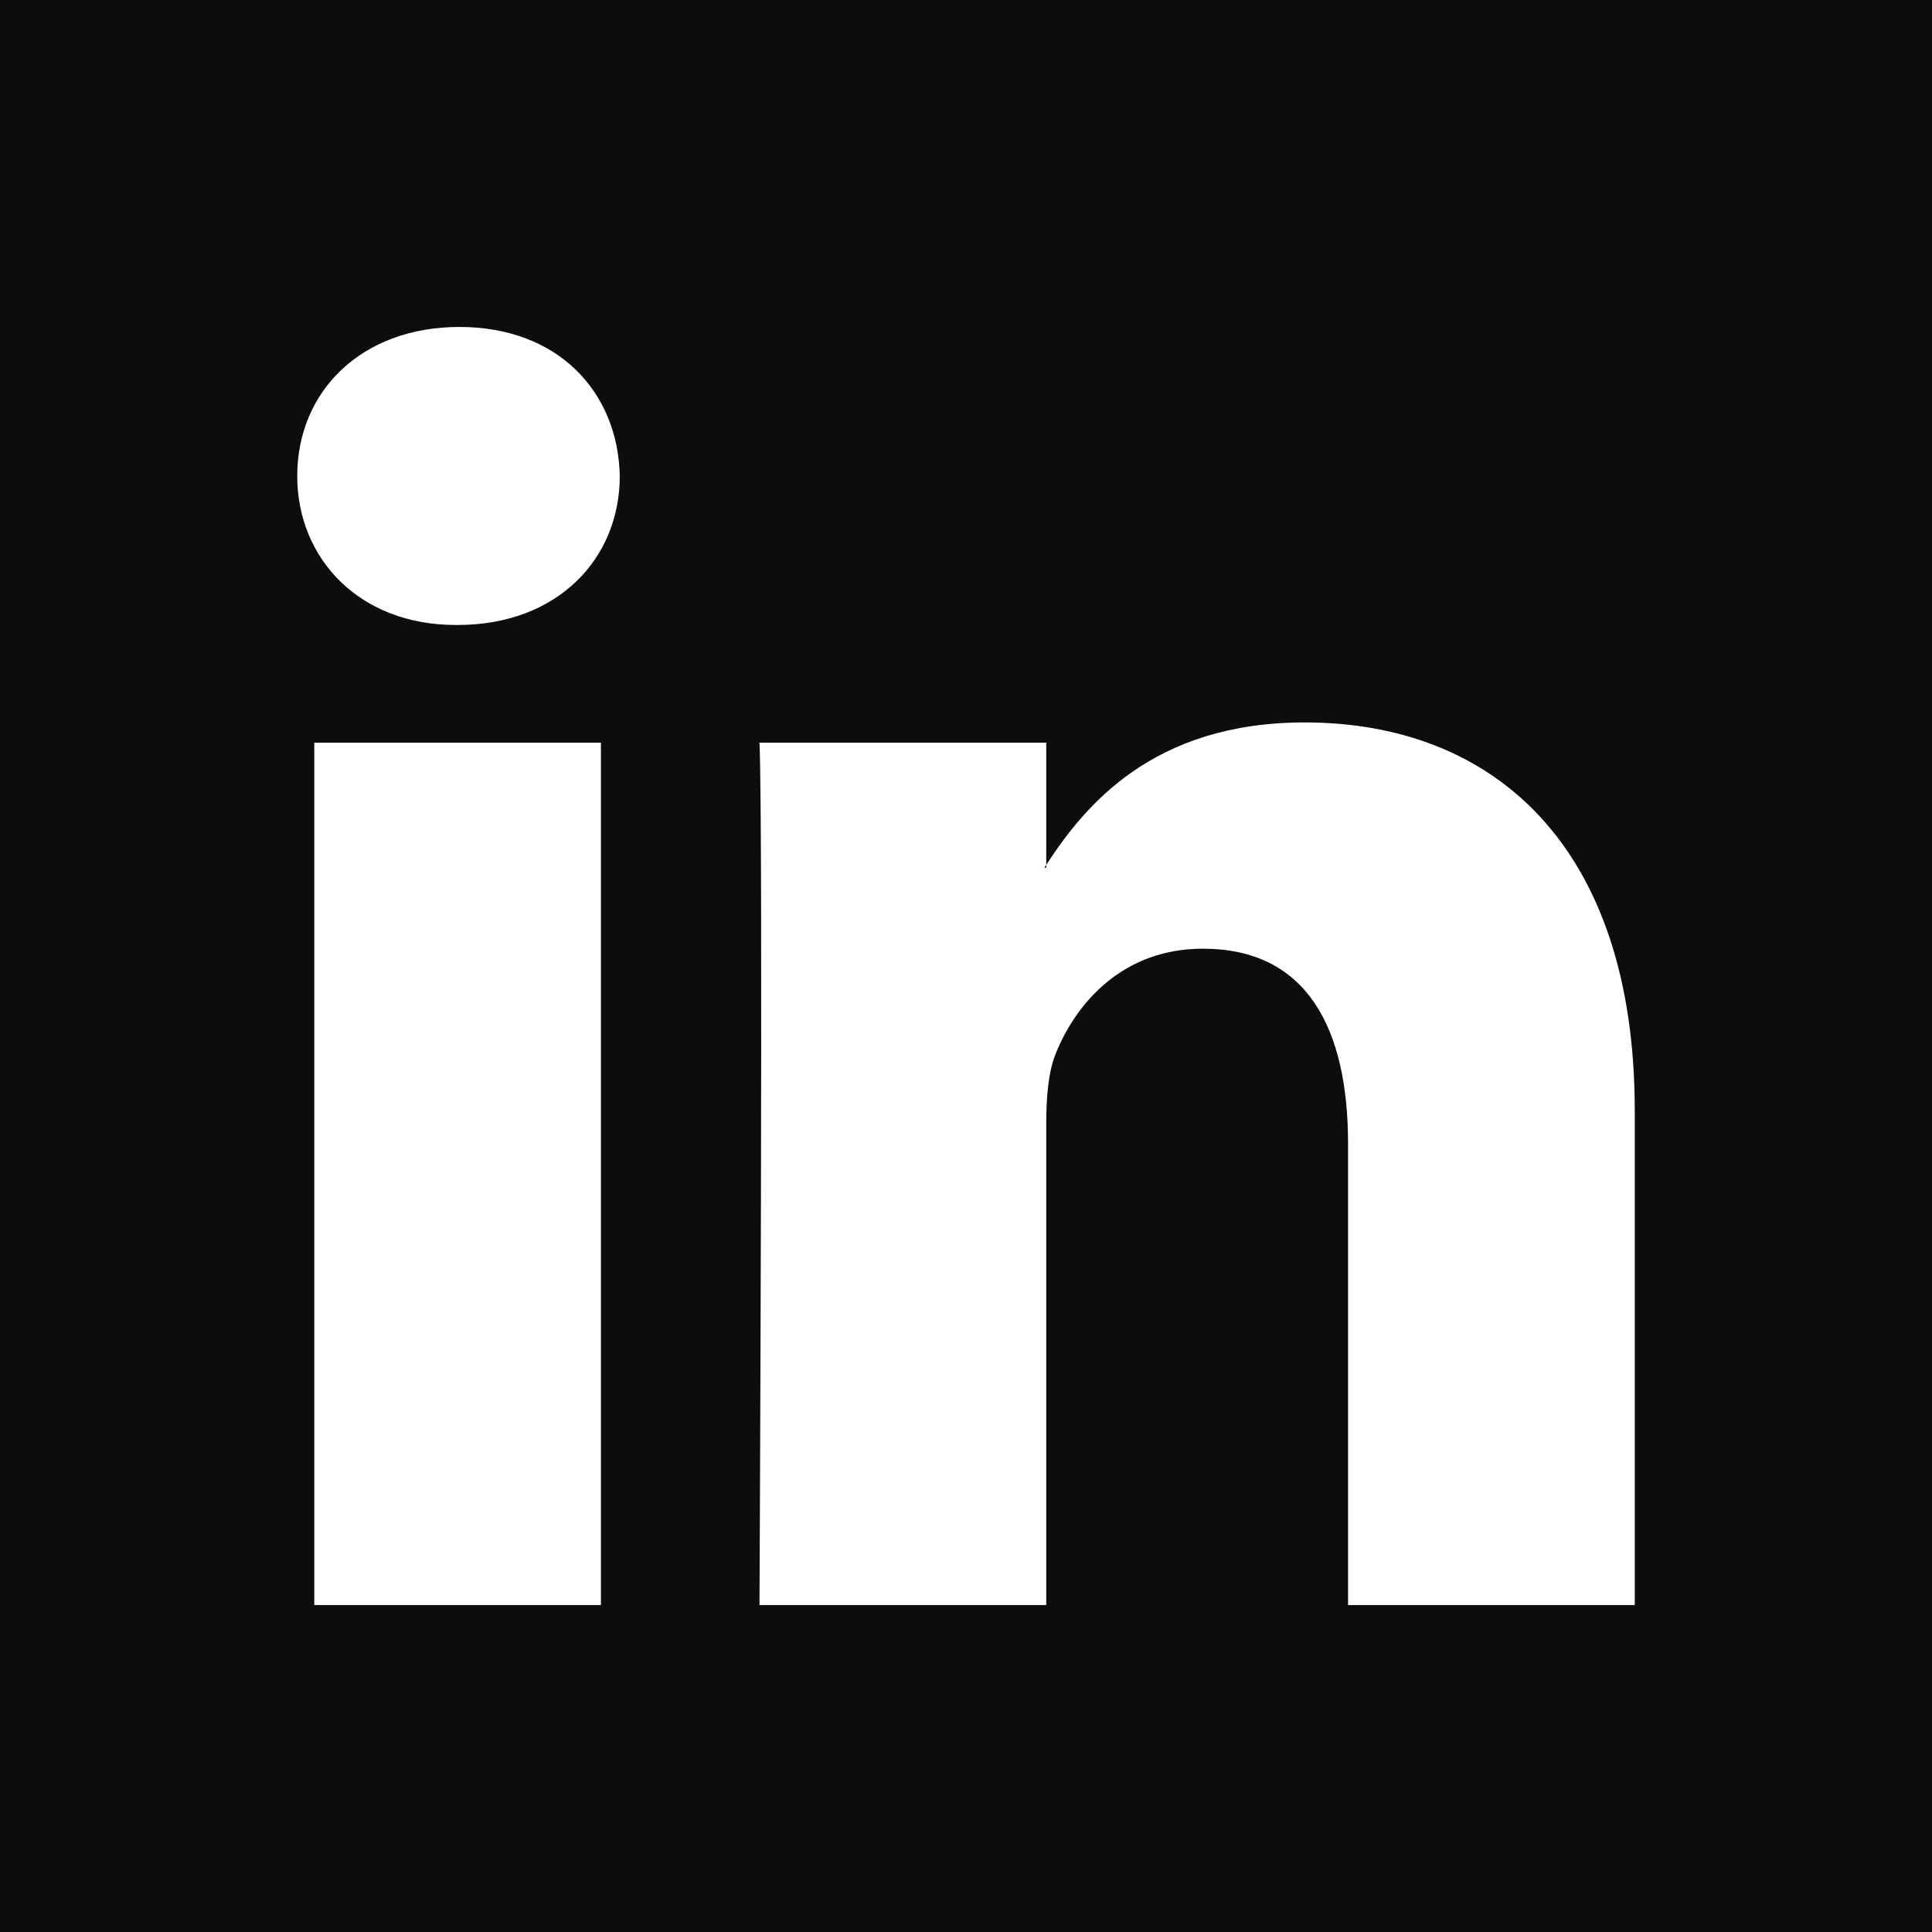
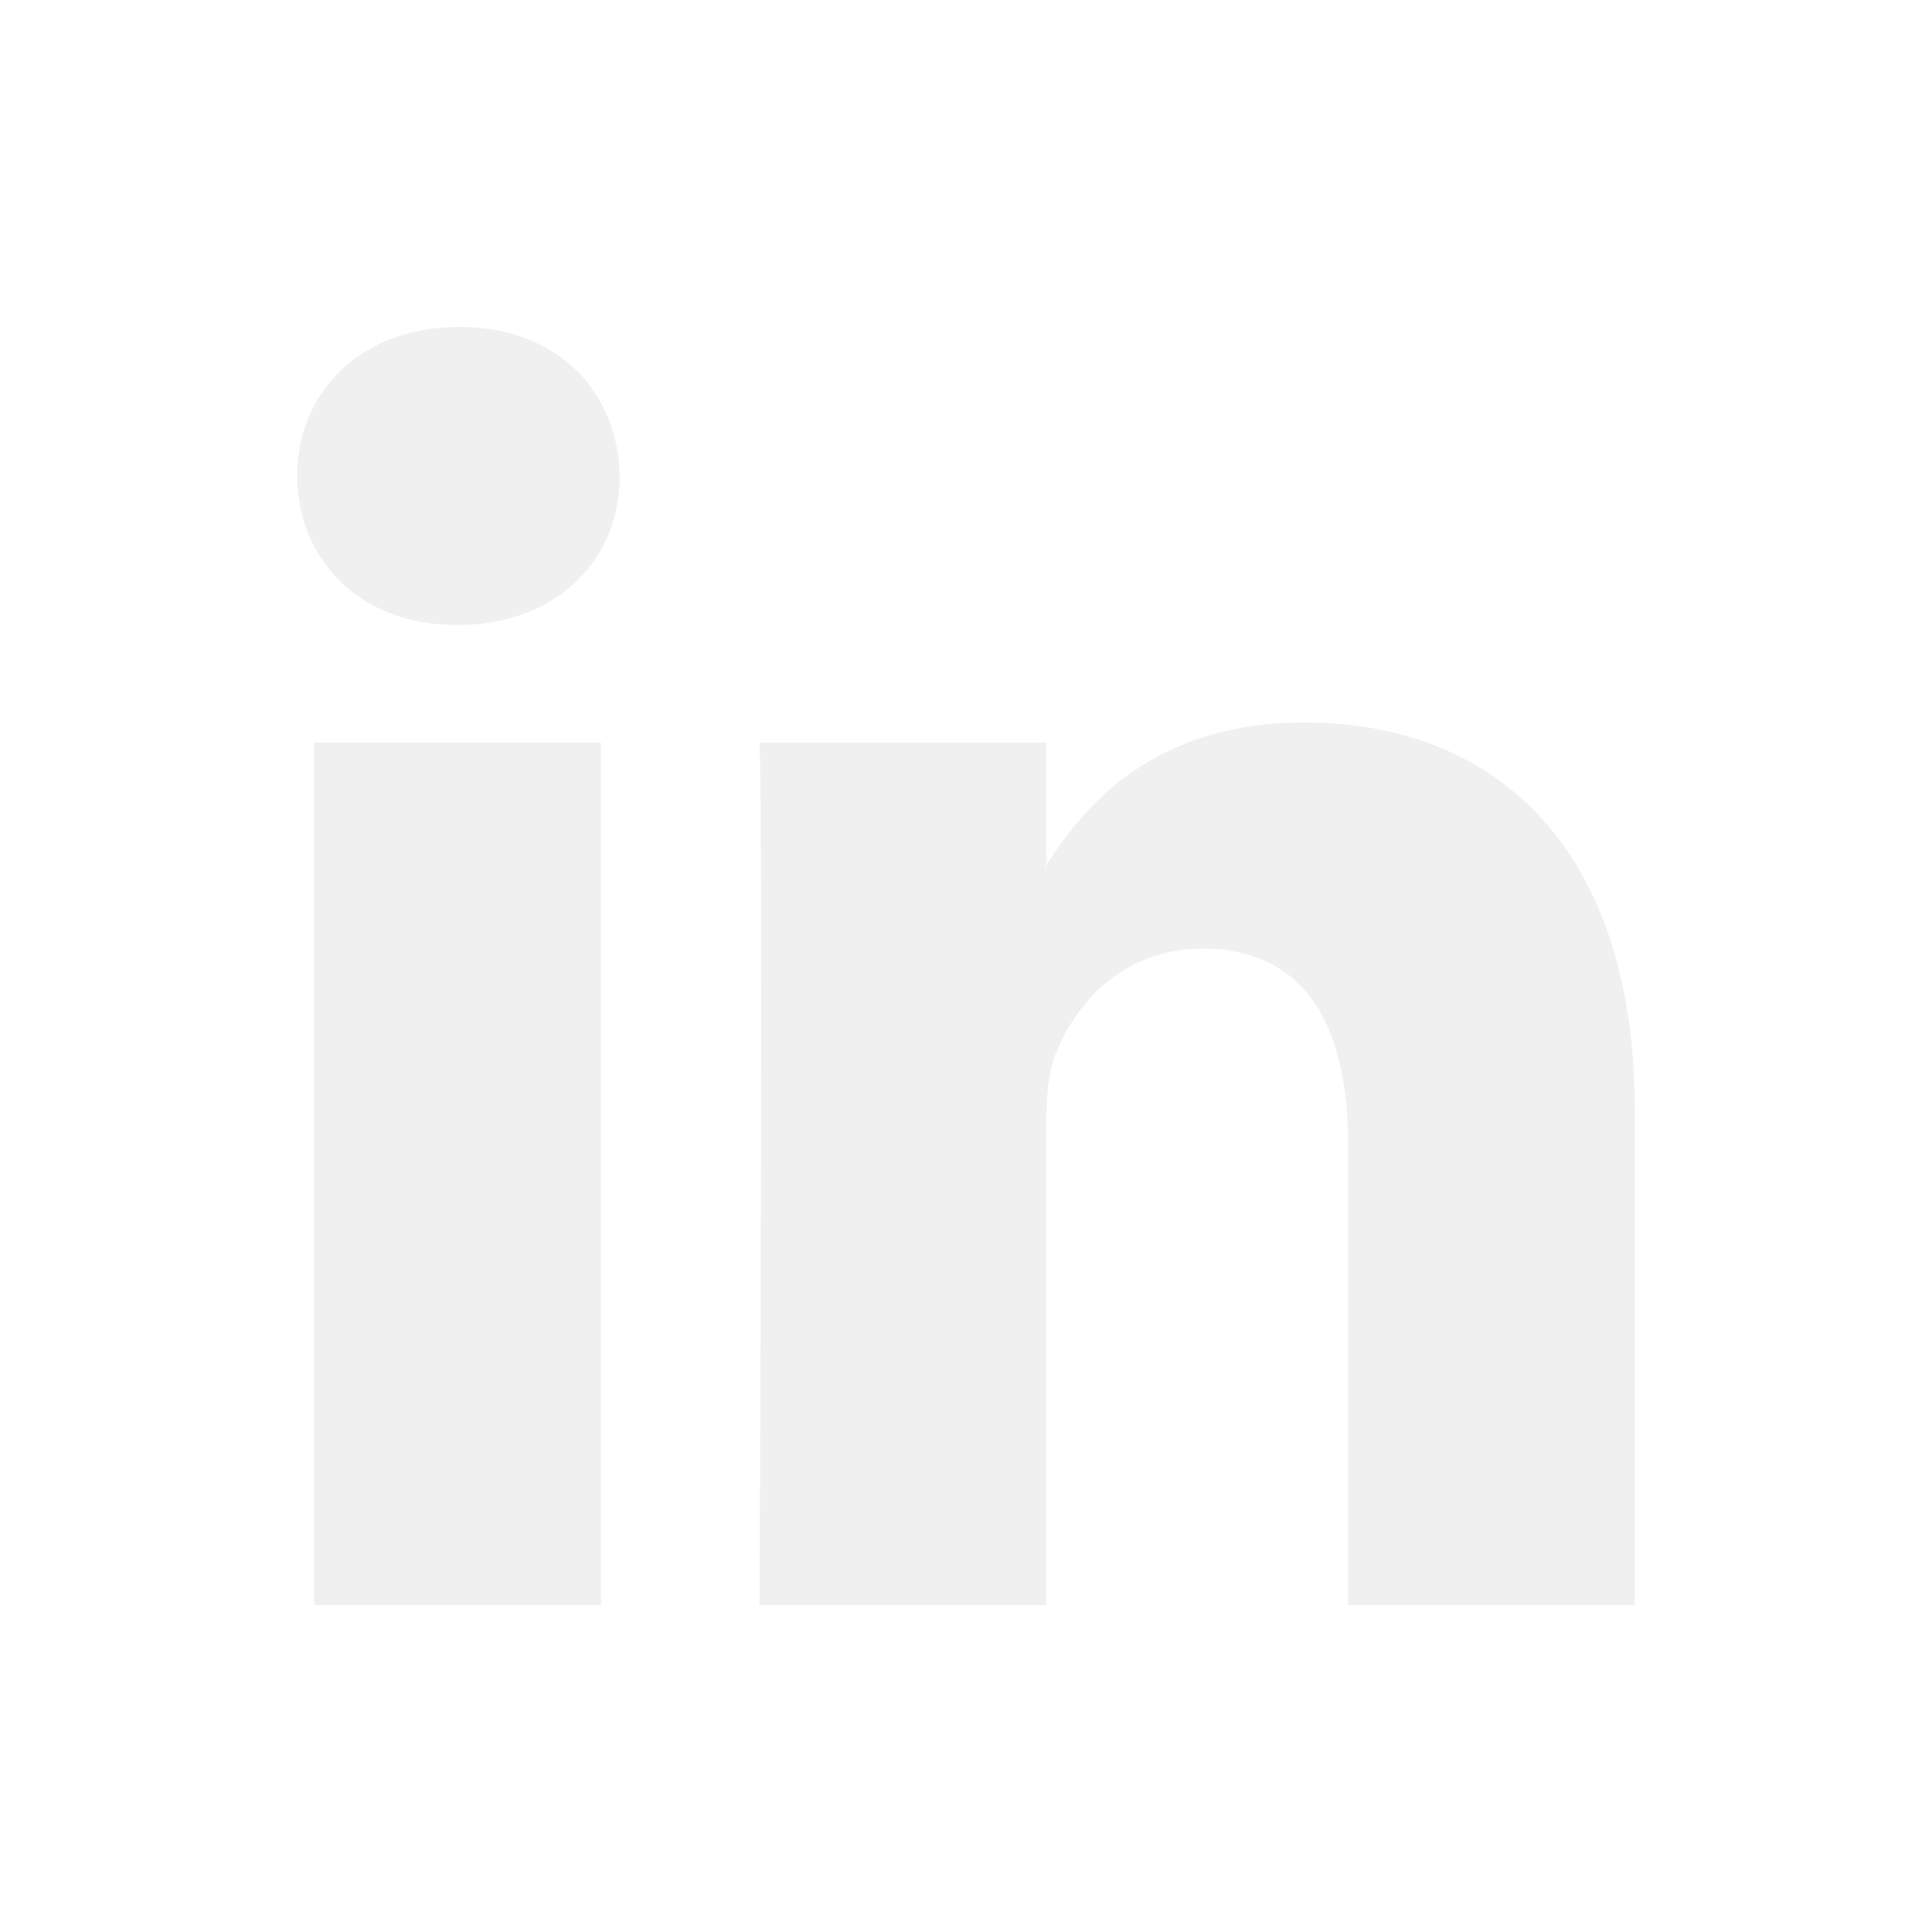
- <svg xmlns="http://www.w3.org/2000/svg" width="100" height="100" viewBox="0 0 100 100" fill="none">
-   <rect width="100" height="100" fill="white" />
-   <path fill-rule="evenodd" clip-rule="evenodd" d="M54.154 44.912V44.766C54.124 44.815 54.083 44.864 54.057 44.912H54.154Z" fill="#0D0D0D" />
-   <path fill-rule="evenodd" clip-rule="evenodd" d="M0 0V100H100V0H0ZM31.104 83.077H16.267V38.441H31.104V83.077ZM23.686 32.349H23.587C18.61 32.349 15.385 28.92 15.385 24.634C15.385 20.254 18.705 16.923 23.783 16.923C28.861 16.923 31.983 20.254 32.08 24.634C32.08 28.92 28.861 32.349 23.686 32.349ZM84.615 83.077H69.775V59.197C69.775 53.199 67.631 49.104 62.26 49.104C58.158 49.104 55.72 51.861 54.646 54.531C54.256 55.485 54.154 56.811 54.154 58.149V83.078H39.311C39.311 83.078 39.51 42.629 39.311 38.441H54.154V44.766C56.126 41.732 59.645 37.393 67.529 37.393C77.295 37.393 84.615 43.771 84.615 57.481V83.077Z" fill="#0D0D0D" />
+ <svg xmlns="http://www.w3.org/2000/svg" width="50" height="50" viewBox="0 0 50 50" fill="none">
+   <path fill-rule="evenodd" clip-rule="evenodd" d="M27.077 22.456V22.383C27.062 22.407 27.041 22.432 27.028 22.456H27.077Z" fill="white" />
+   <path fill-rule="evenodd" clip-rule="evenodd" d="M0 0V50H50V0H0ZM15.552 41.539H8.134V19.22H15.552V41.539ZM11.843 16.174H11.794C9.305 16.174 7.692 14.46 7.692 12.317C7.692 10.127 9.352 8.461 11.891 8.461C14.431 8.461 15.991 10.127 16.04 12.317C16.04 14.46 14.431 16.174 11.843 16.174ZM42.308 41.539H34.888V29.598C34.888 26.599 33.815 24.552 31.13 24.552C29.079 24.552 27.86 25.93 27.323 27.266C27.128 27.743 27.077 28.406 27.077 29.074V41.539H19.655C19.655 41.539 19.755 21.314 19.655 19.221H27.077V22.383C28.063 20.866 29.823 18.697 33.764 18.697C38.648 18.697 42.308 21.886 42.308 28.74V41.539Z" fill="white" />
</svg>
